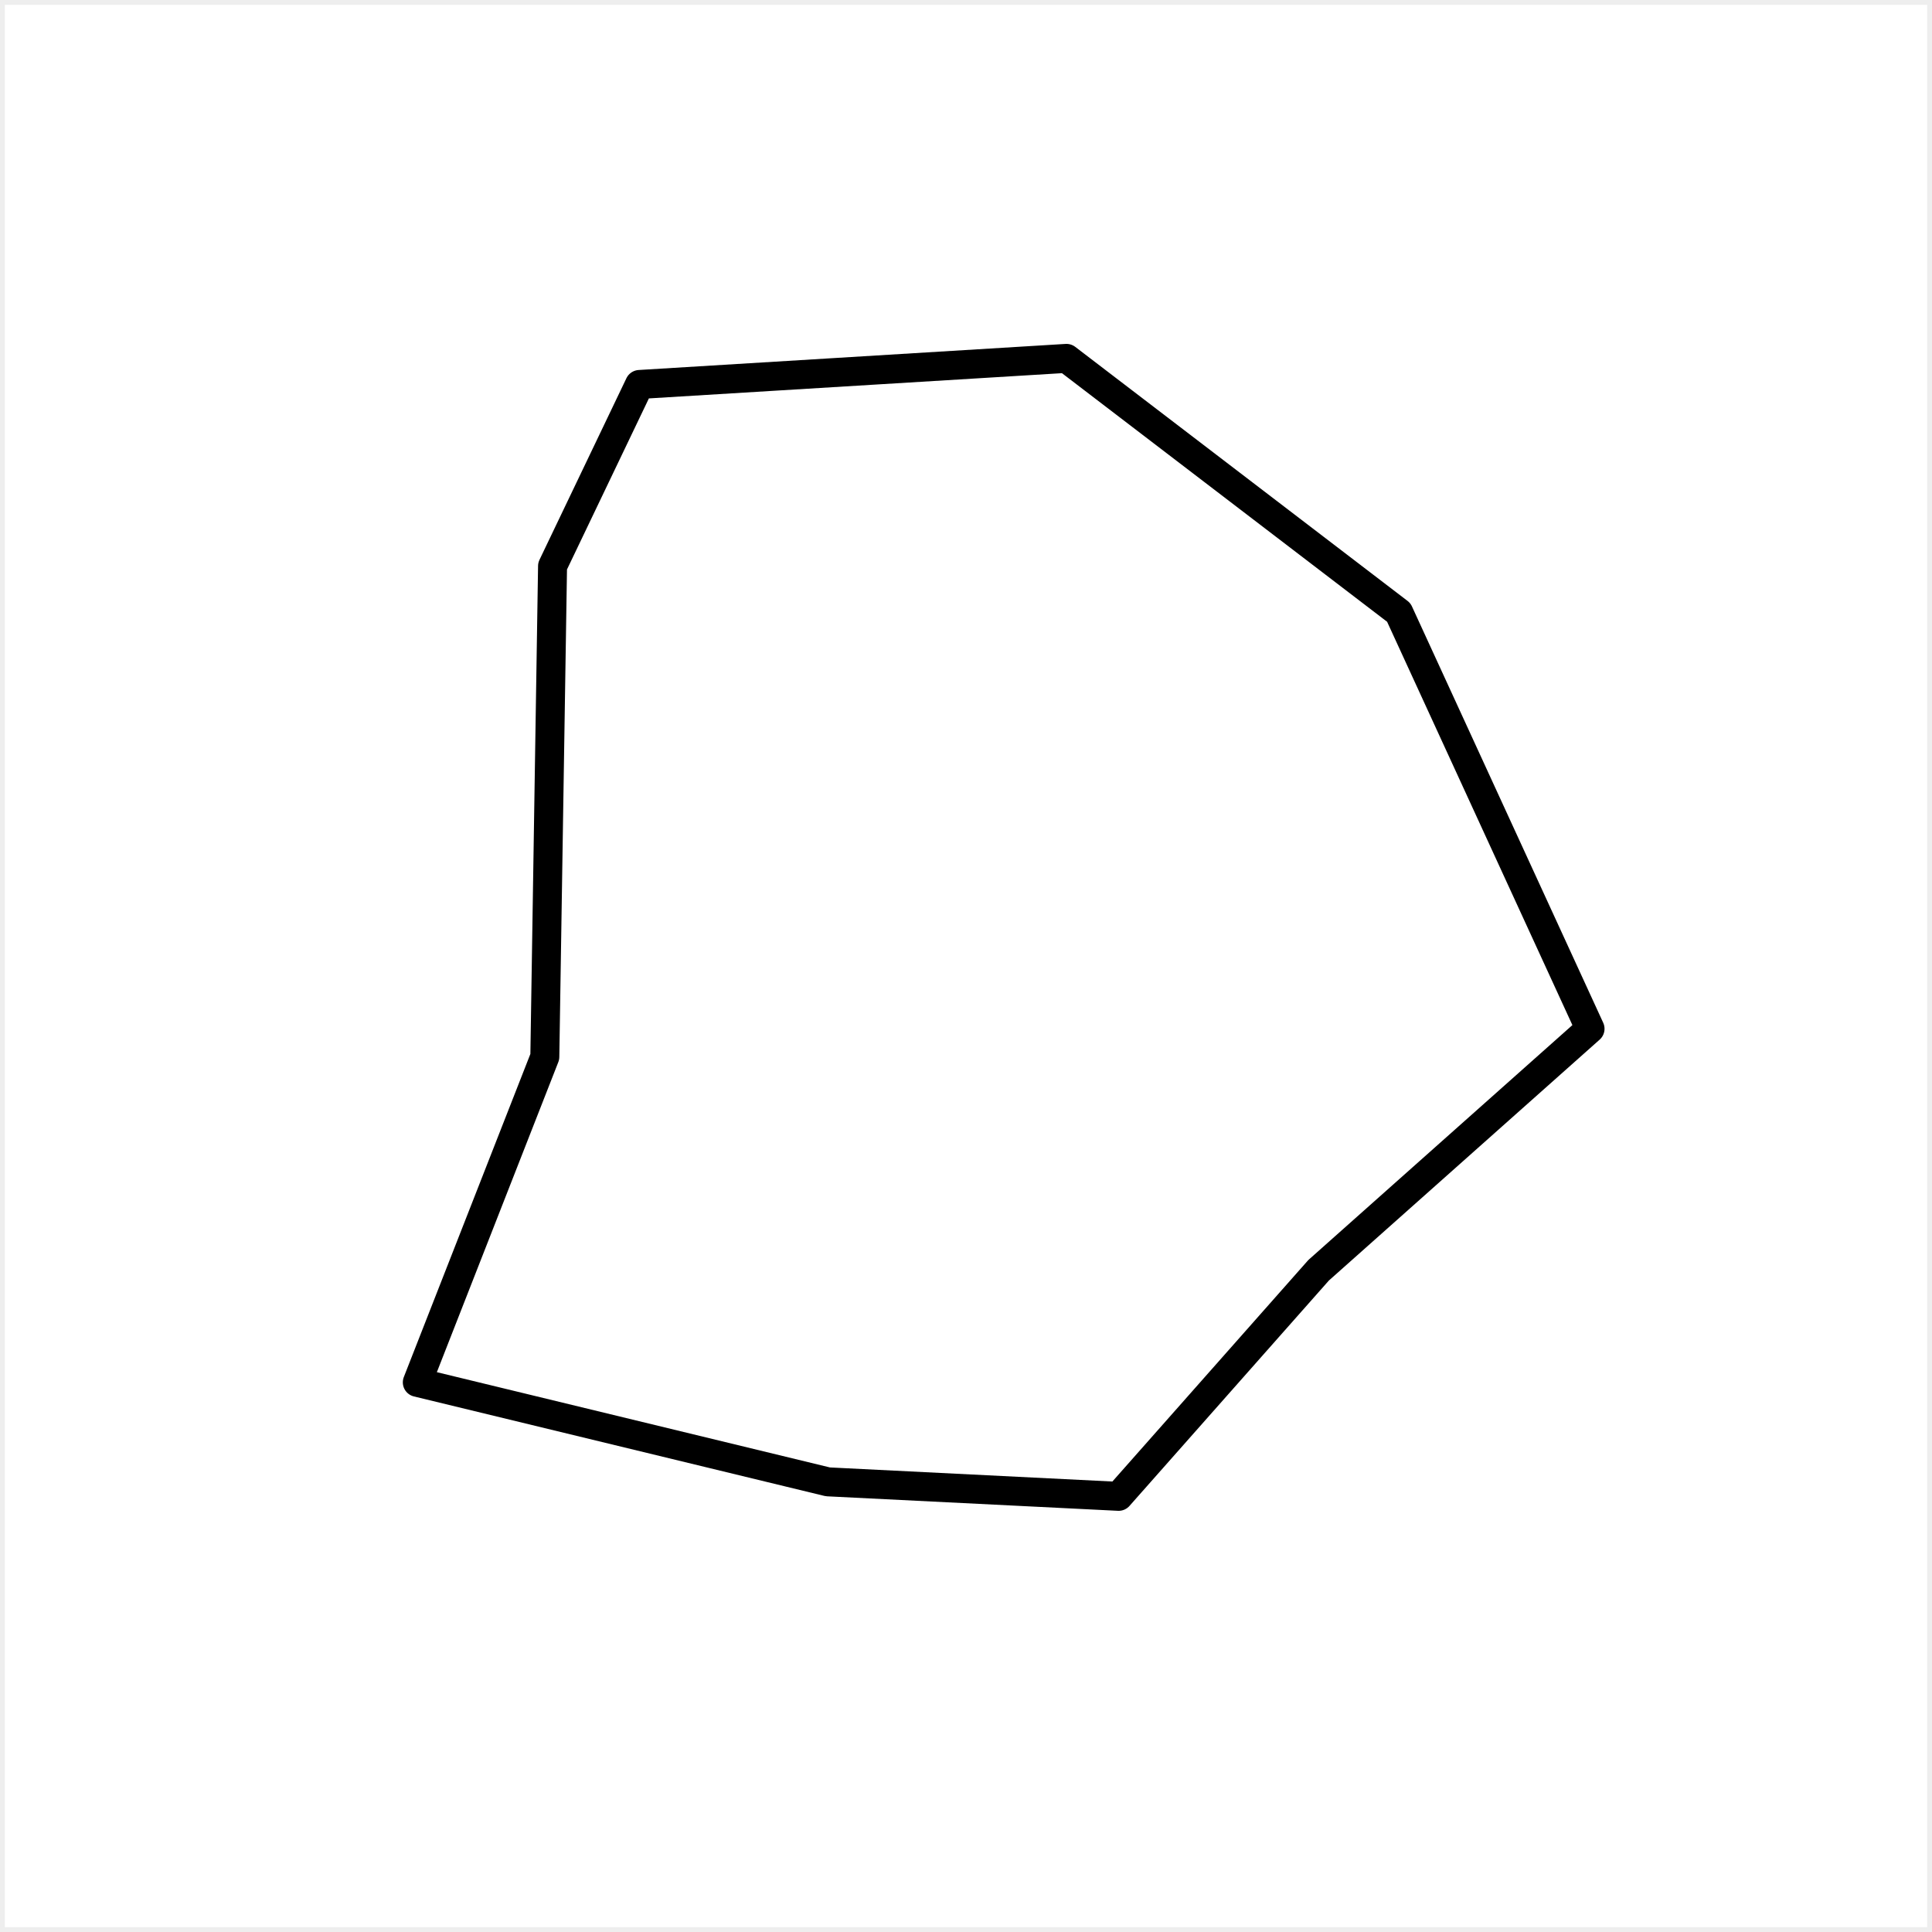
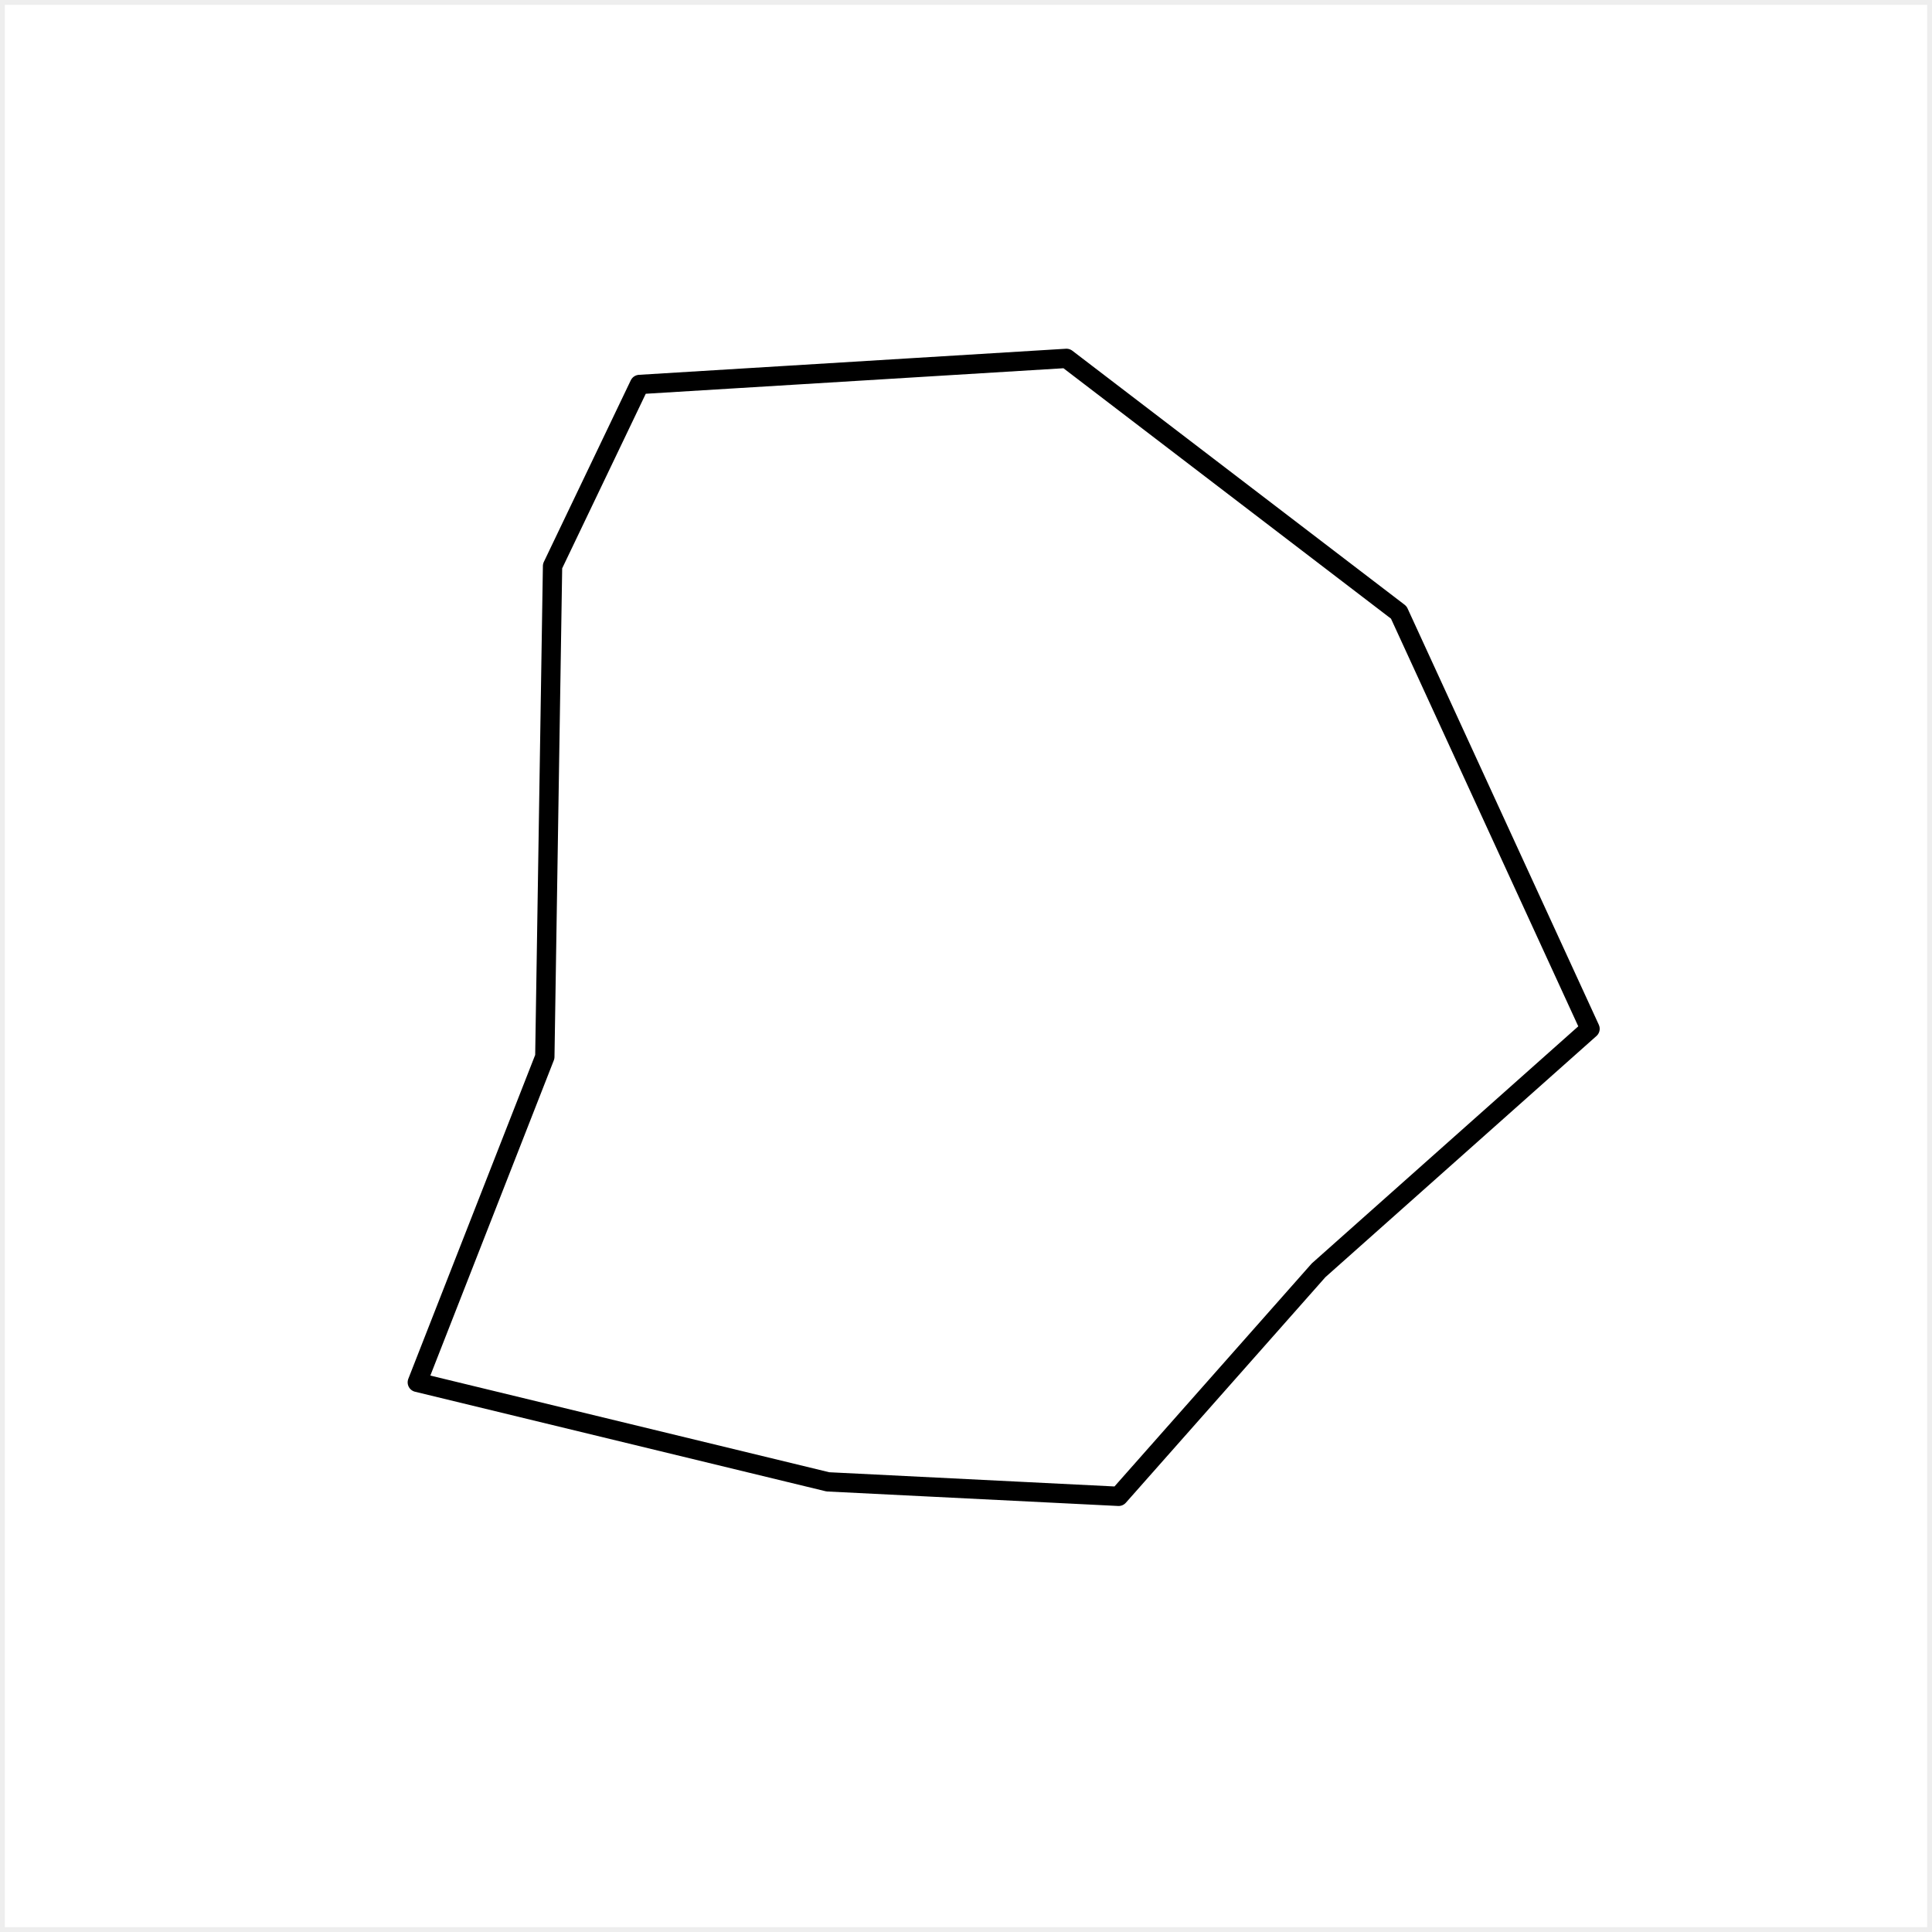
<svg xmlns="http://www.w3.org/2000/svg" width="20mm" height="20mm" viewBox="0 0 20 20">
  <rect x="0" y="0" width="20" height="20" fill="white" stroke="#eee" stroke-width="0.1" />
-   <polygon points="16.46,10.65 13.65,13.15 11.58,15.49 8.57,15.34 4.32,14.31 5.64,10.94 5.72,5.86 6.62,3.98 11.04,3.71 14.48,6.34" fill="none" stroke="black" stroke-width="0.3" stroke-linejoin="round" />
+   <polygon points="16.46,10.65 13.65,13.15 11.58,15.49 8.57,15.34 4.32,14.31 5.64,10.94 5.72,5.86 6.62,3.98 11.04,3.71 14.48,6.34" fill="none" stroke="black" stroke-width="0.2" stroke-linejoin="round" />
</svg>
